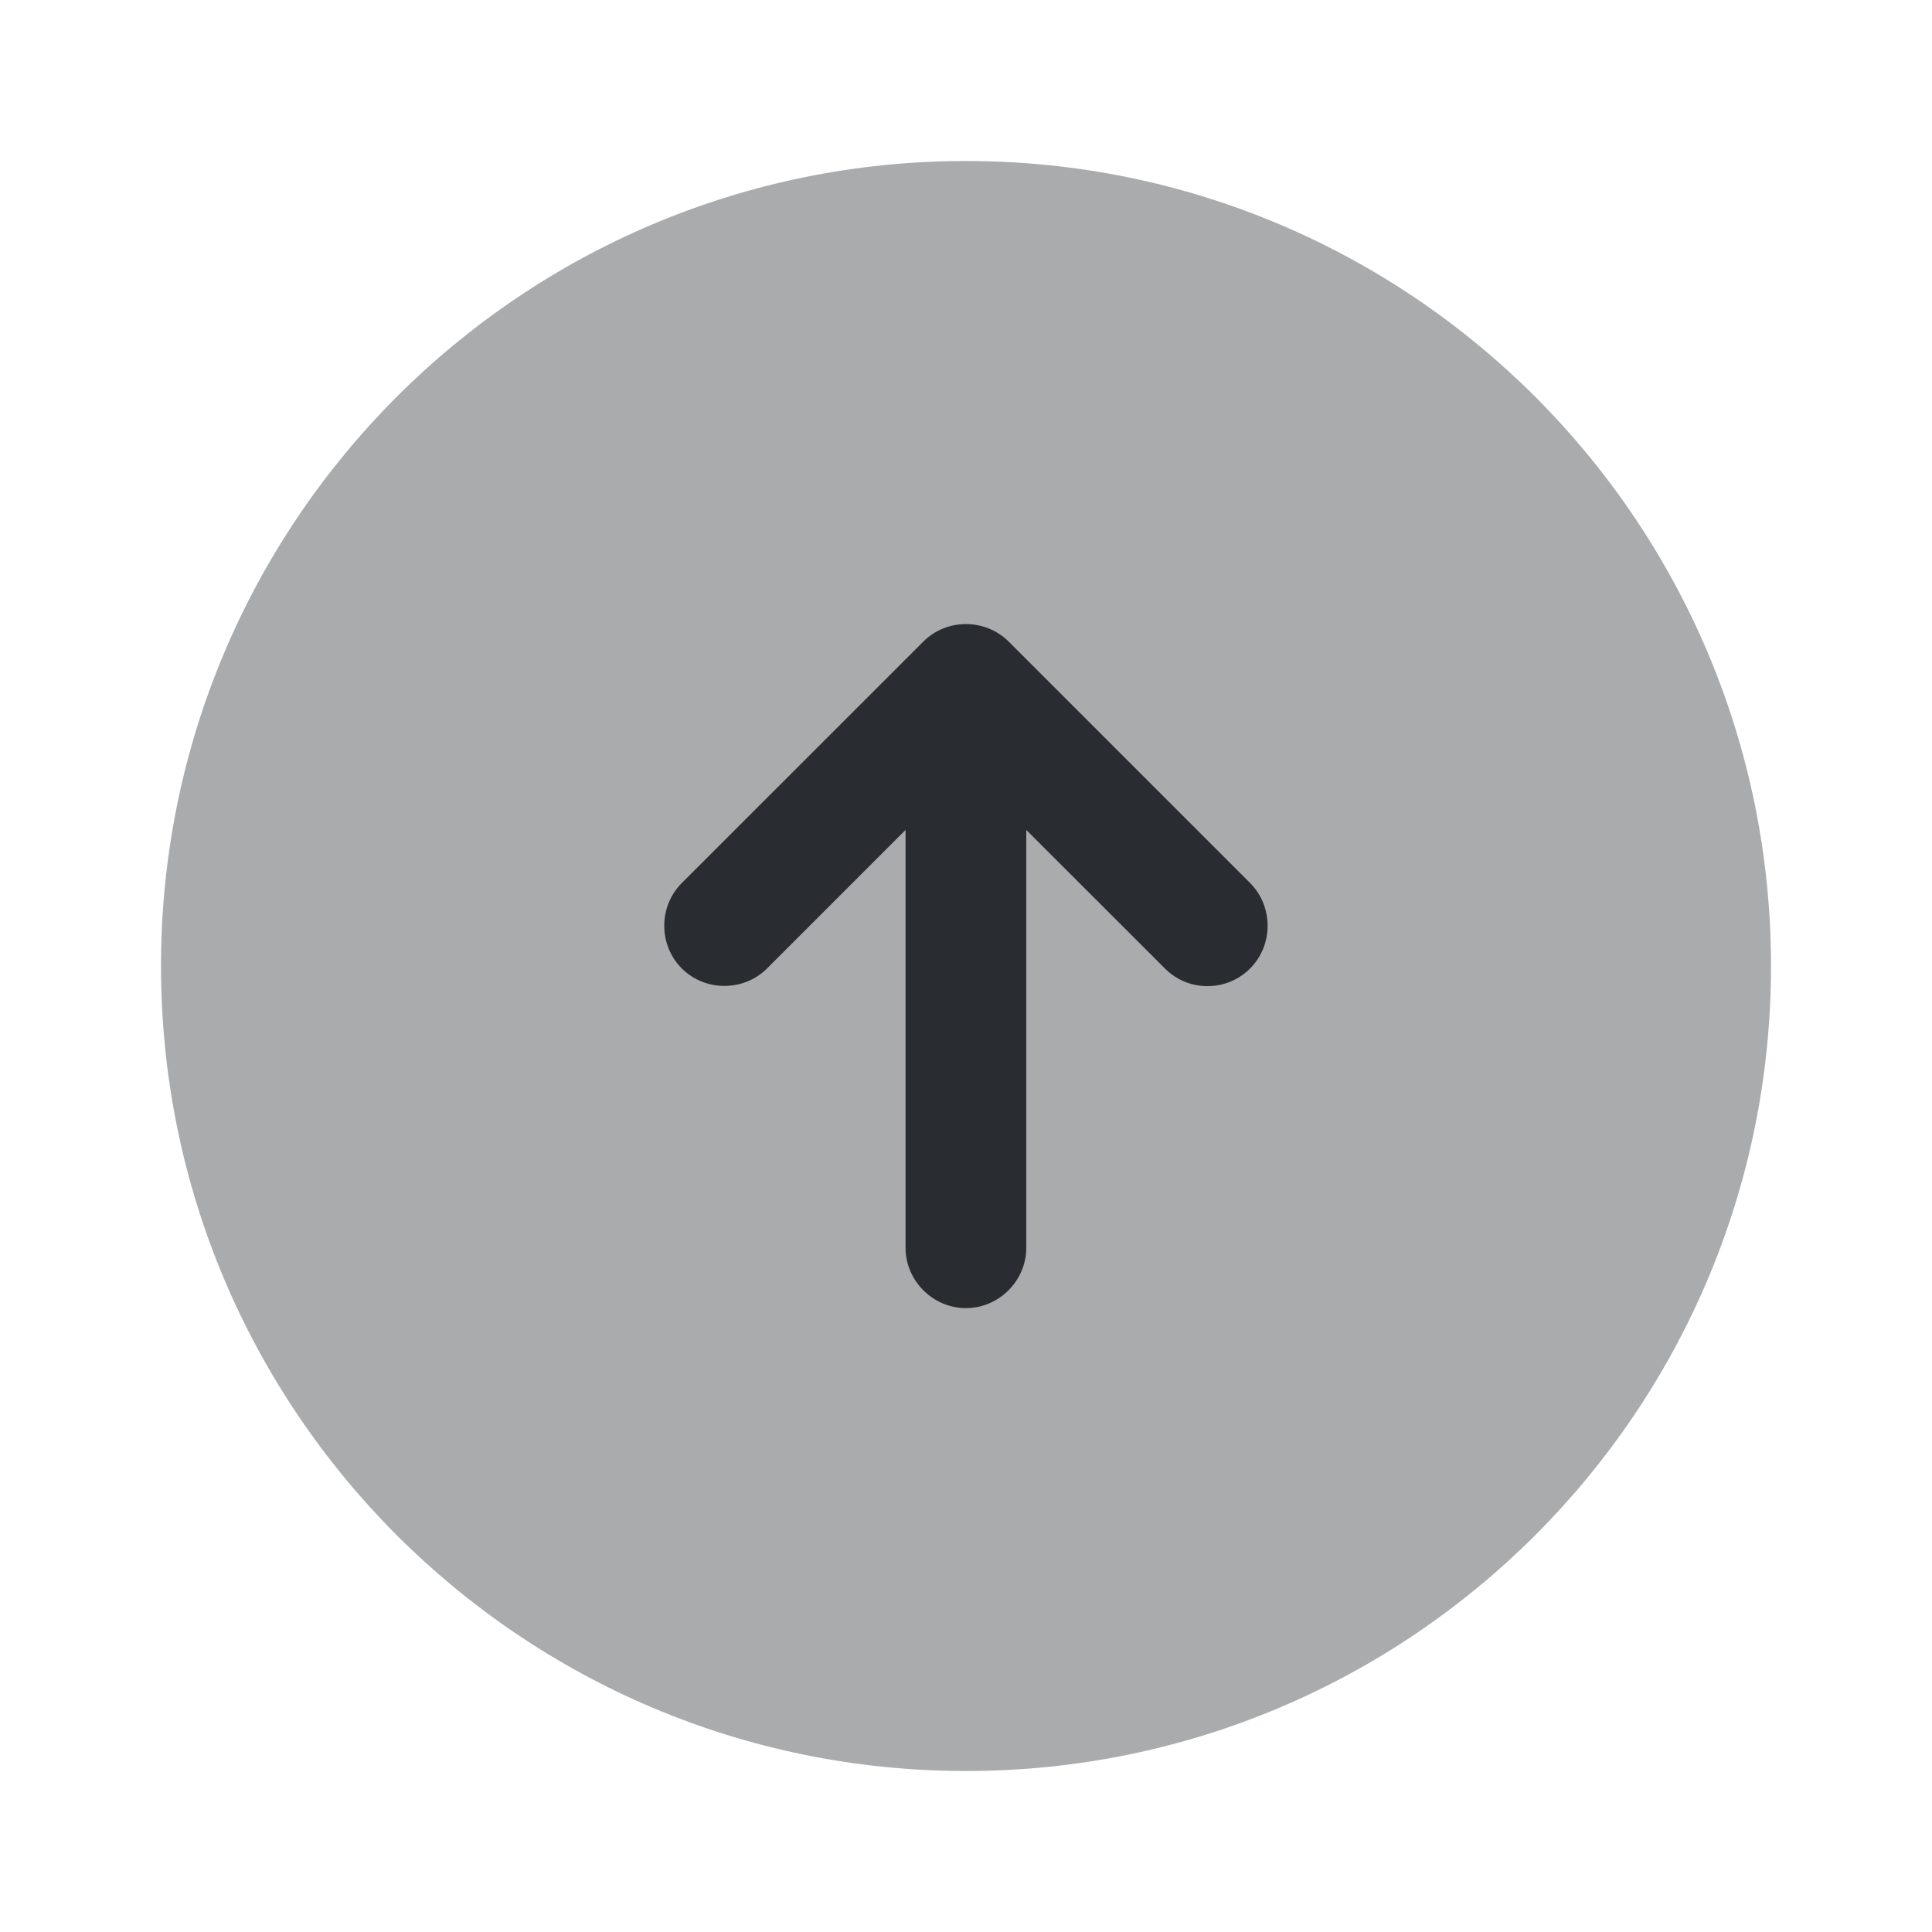
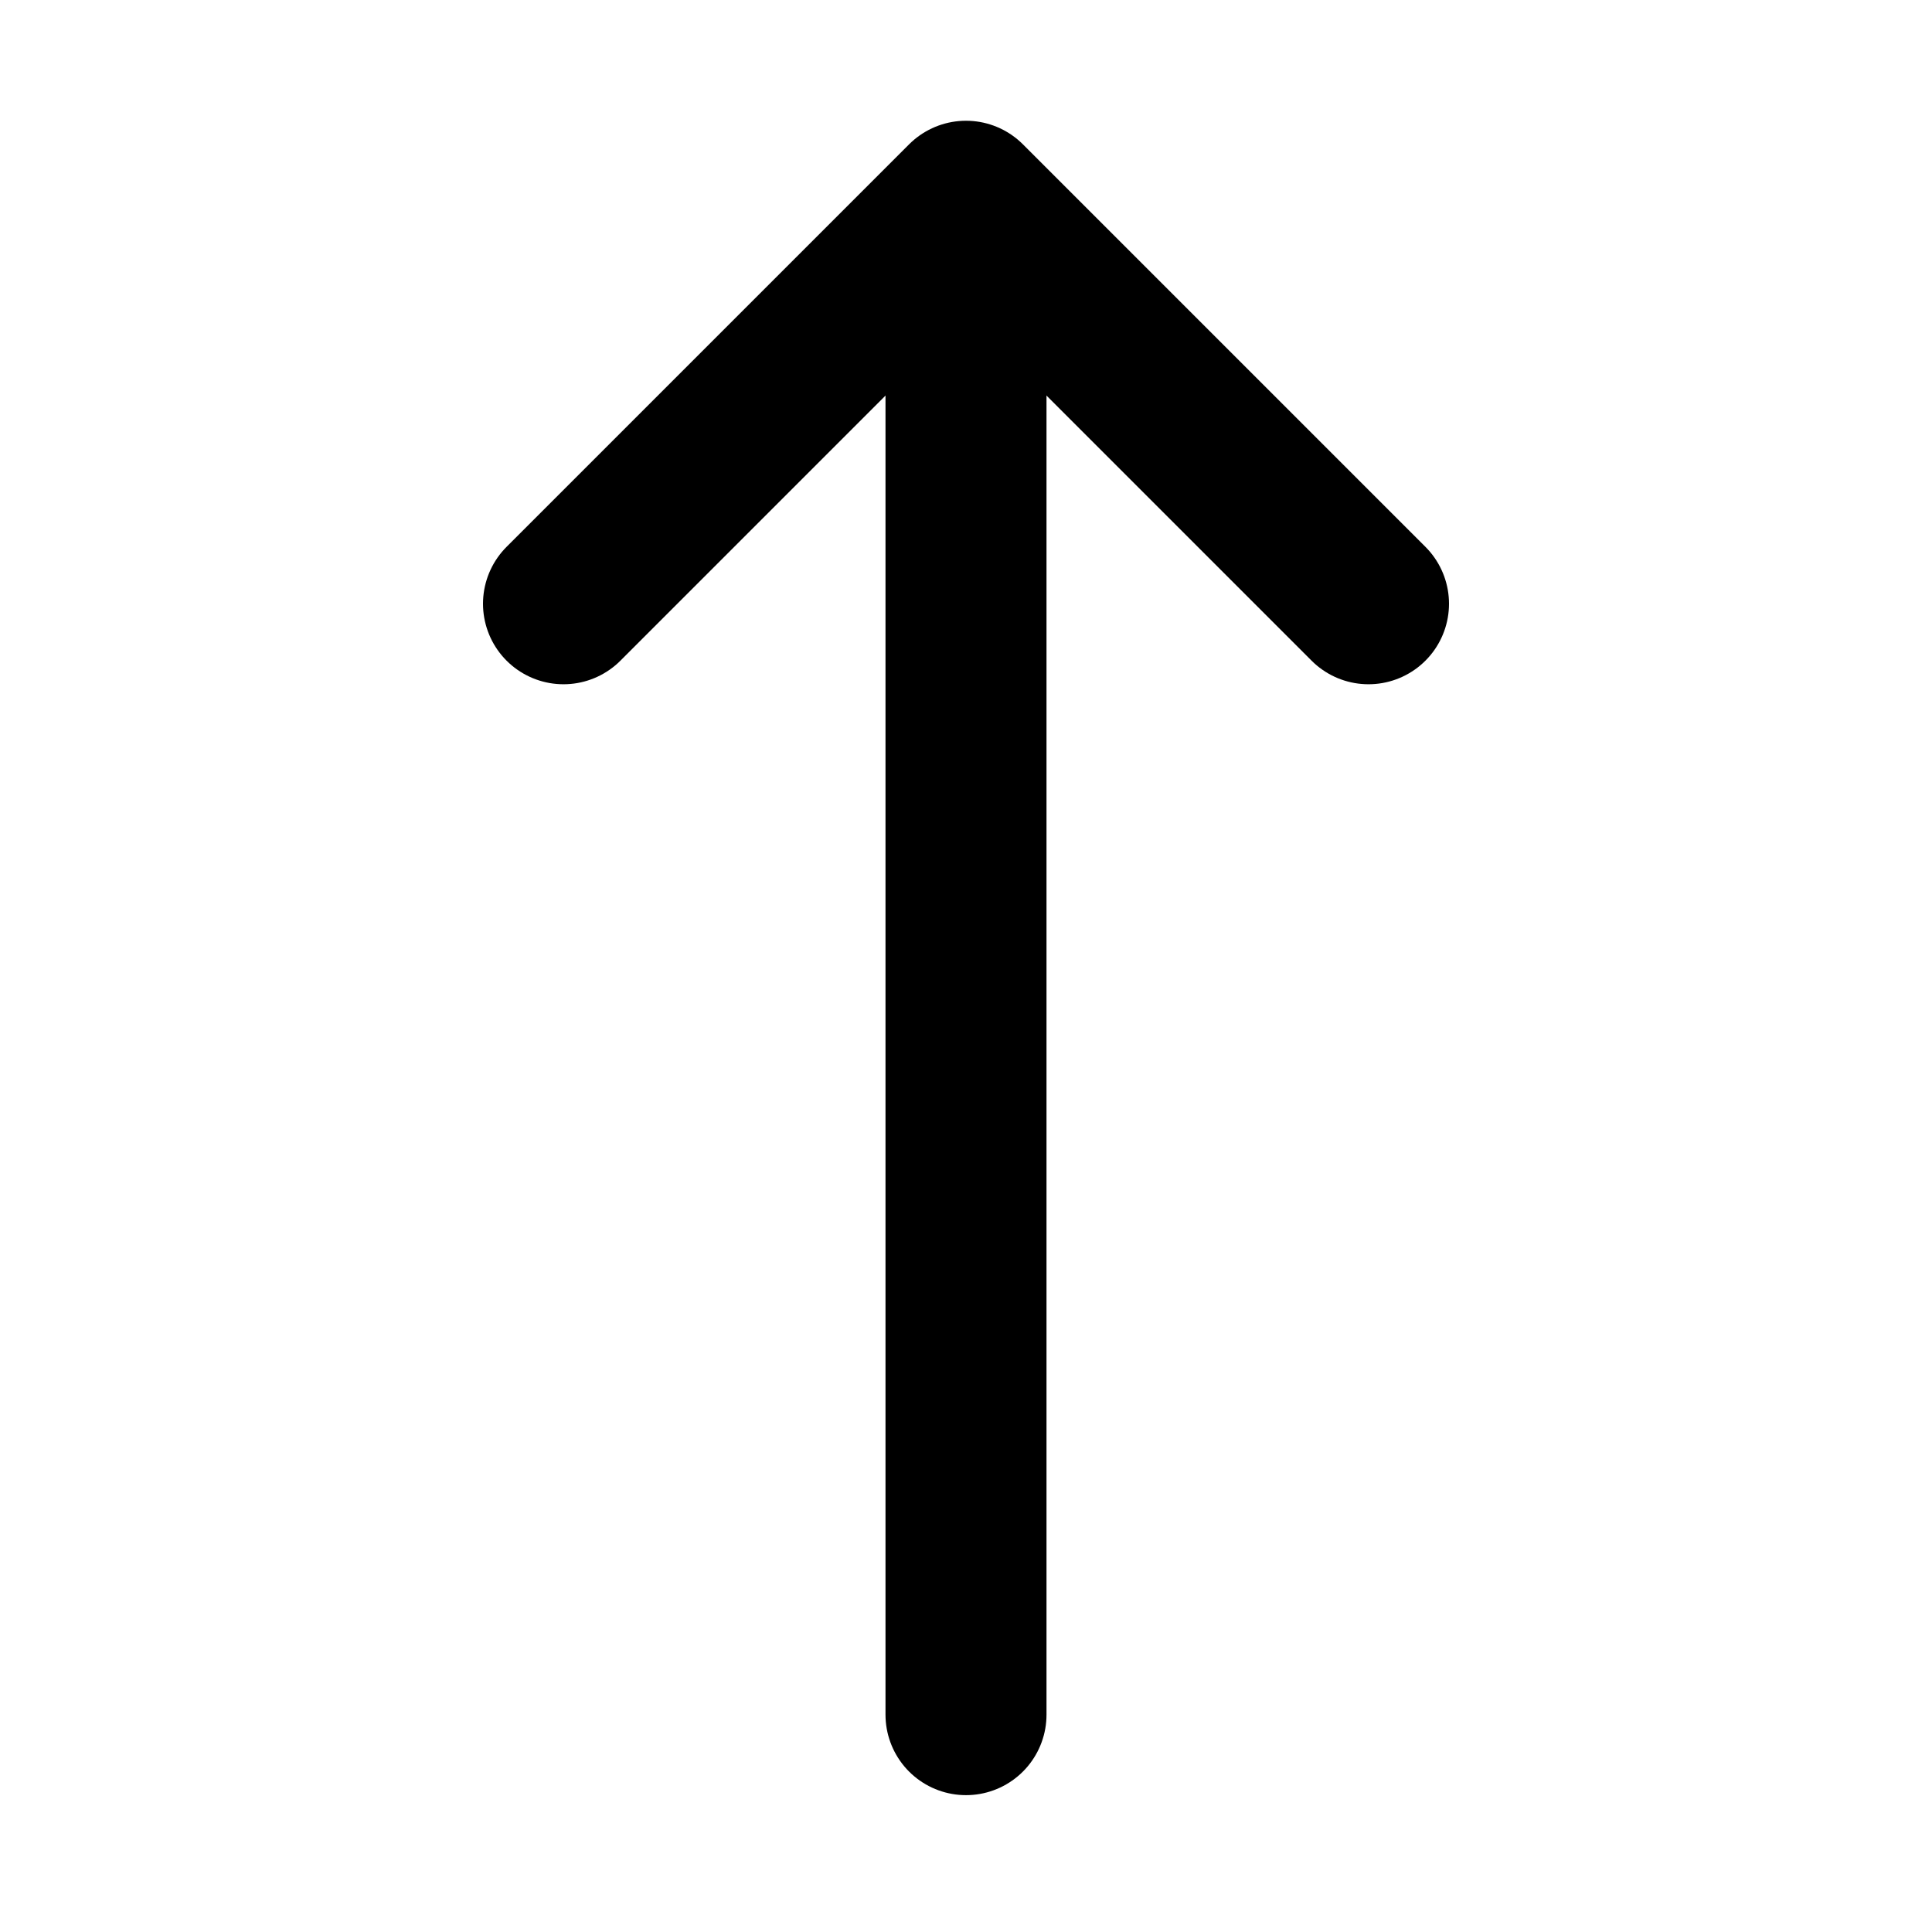
- <svg xmlns="http://www.w3.org/2000/svg" width="800px" height="800px" viewBox="0 0 24 24" fill="none">
-   <path opacity="0.4" d="M12 22C17.523 22 22 17.523 22 12C22 6.477 17.523 2 12 2C6.477 2 2 6.477 2 12C2 17.523 6.477 22 12 22Z" fill="#292D32" />
-   <path d="M15.53 10.97L12.53 7.97C12.239 7.68 11.759 7.68 11.47 7.97L8.469 10.97C8.179 11.26 8.179 11.74 8.469 12.03C8.759 12.32 9.239 12.32 9.529 12.03L11.249 10.31V15.5C11.249 15.91 11.589 16.25 11.999 16.25C12.409 16.25 12.749 15.91 12.749 15.5V10.31L14.47 12.03C14.62 12.18 14.809 12.25 14.999 12.25C15.19 12.25 15.38 12.18 15.53 12.03C15.819 11.74 15.819 11.26 15.53 10.97Z" fill="#292D32" />
+ <svg xmlns="http://www.w3.org/2000/svg" width="800px" height="800px" viewBox="0 0 24 24">
+   <g id="Complete">
+     <g id="arrow-up">
+       <g>
+         <polyline data-name="Right" fill="none" id="Right-2" points="7 7.5 12 2.5 17 7.5" stroke="#000000" stroke-linecap="round" stroke-linejoin="round" stroke-width="2" />
+         <line fill="none" stroke="#000000" stroke-linecap="round" stroke-linejoin="round" stroke-width="2" x1="12" x2="12" y1="21.3" y2="4.8" />
+       </g>
+     </g>
+   </g>
</svg>
